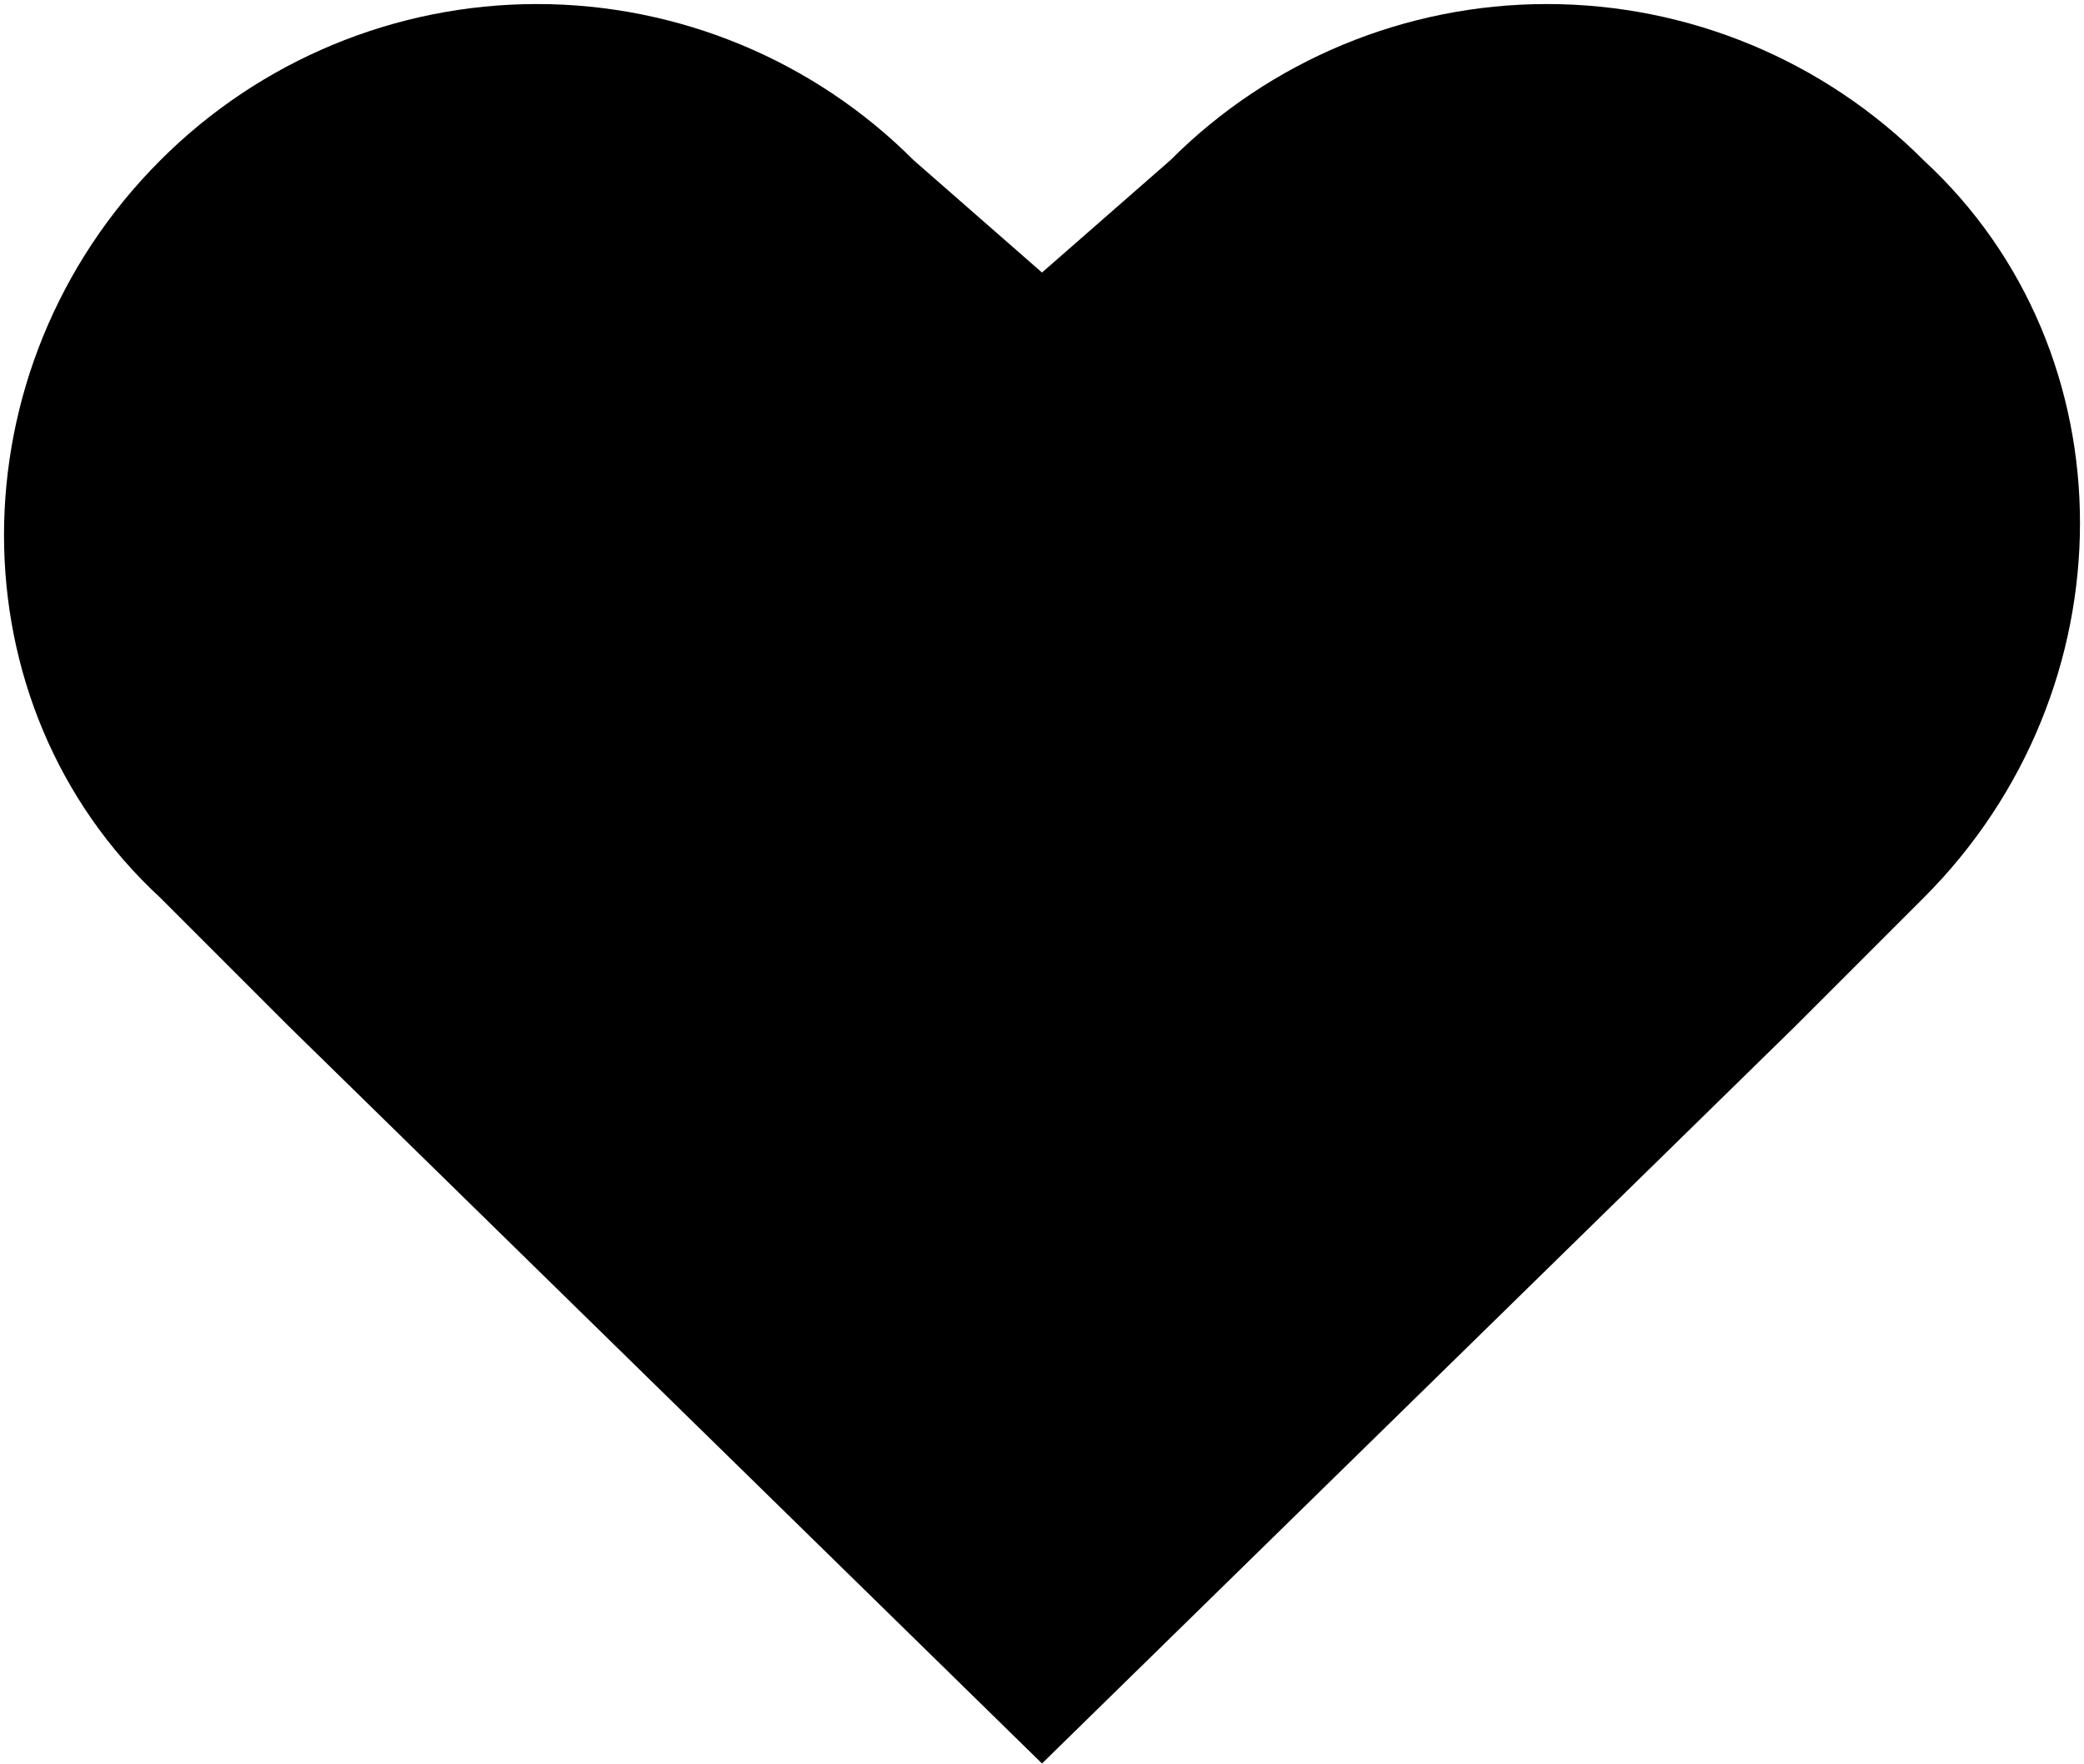
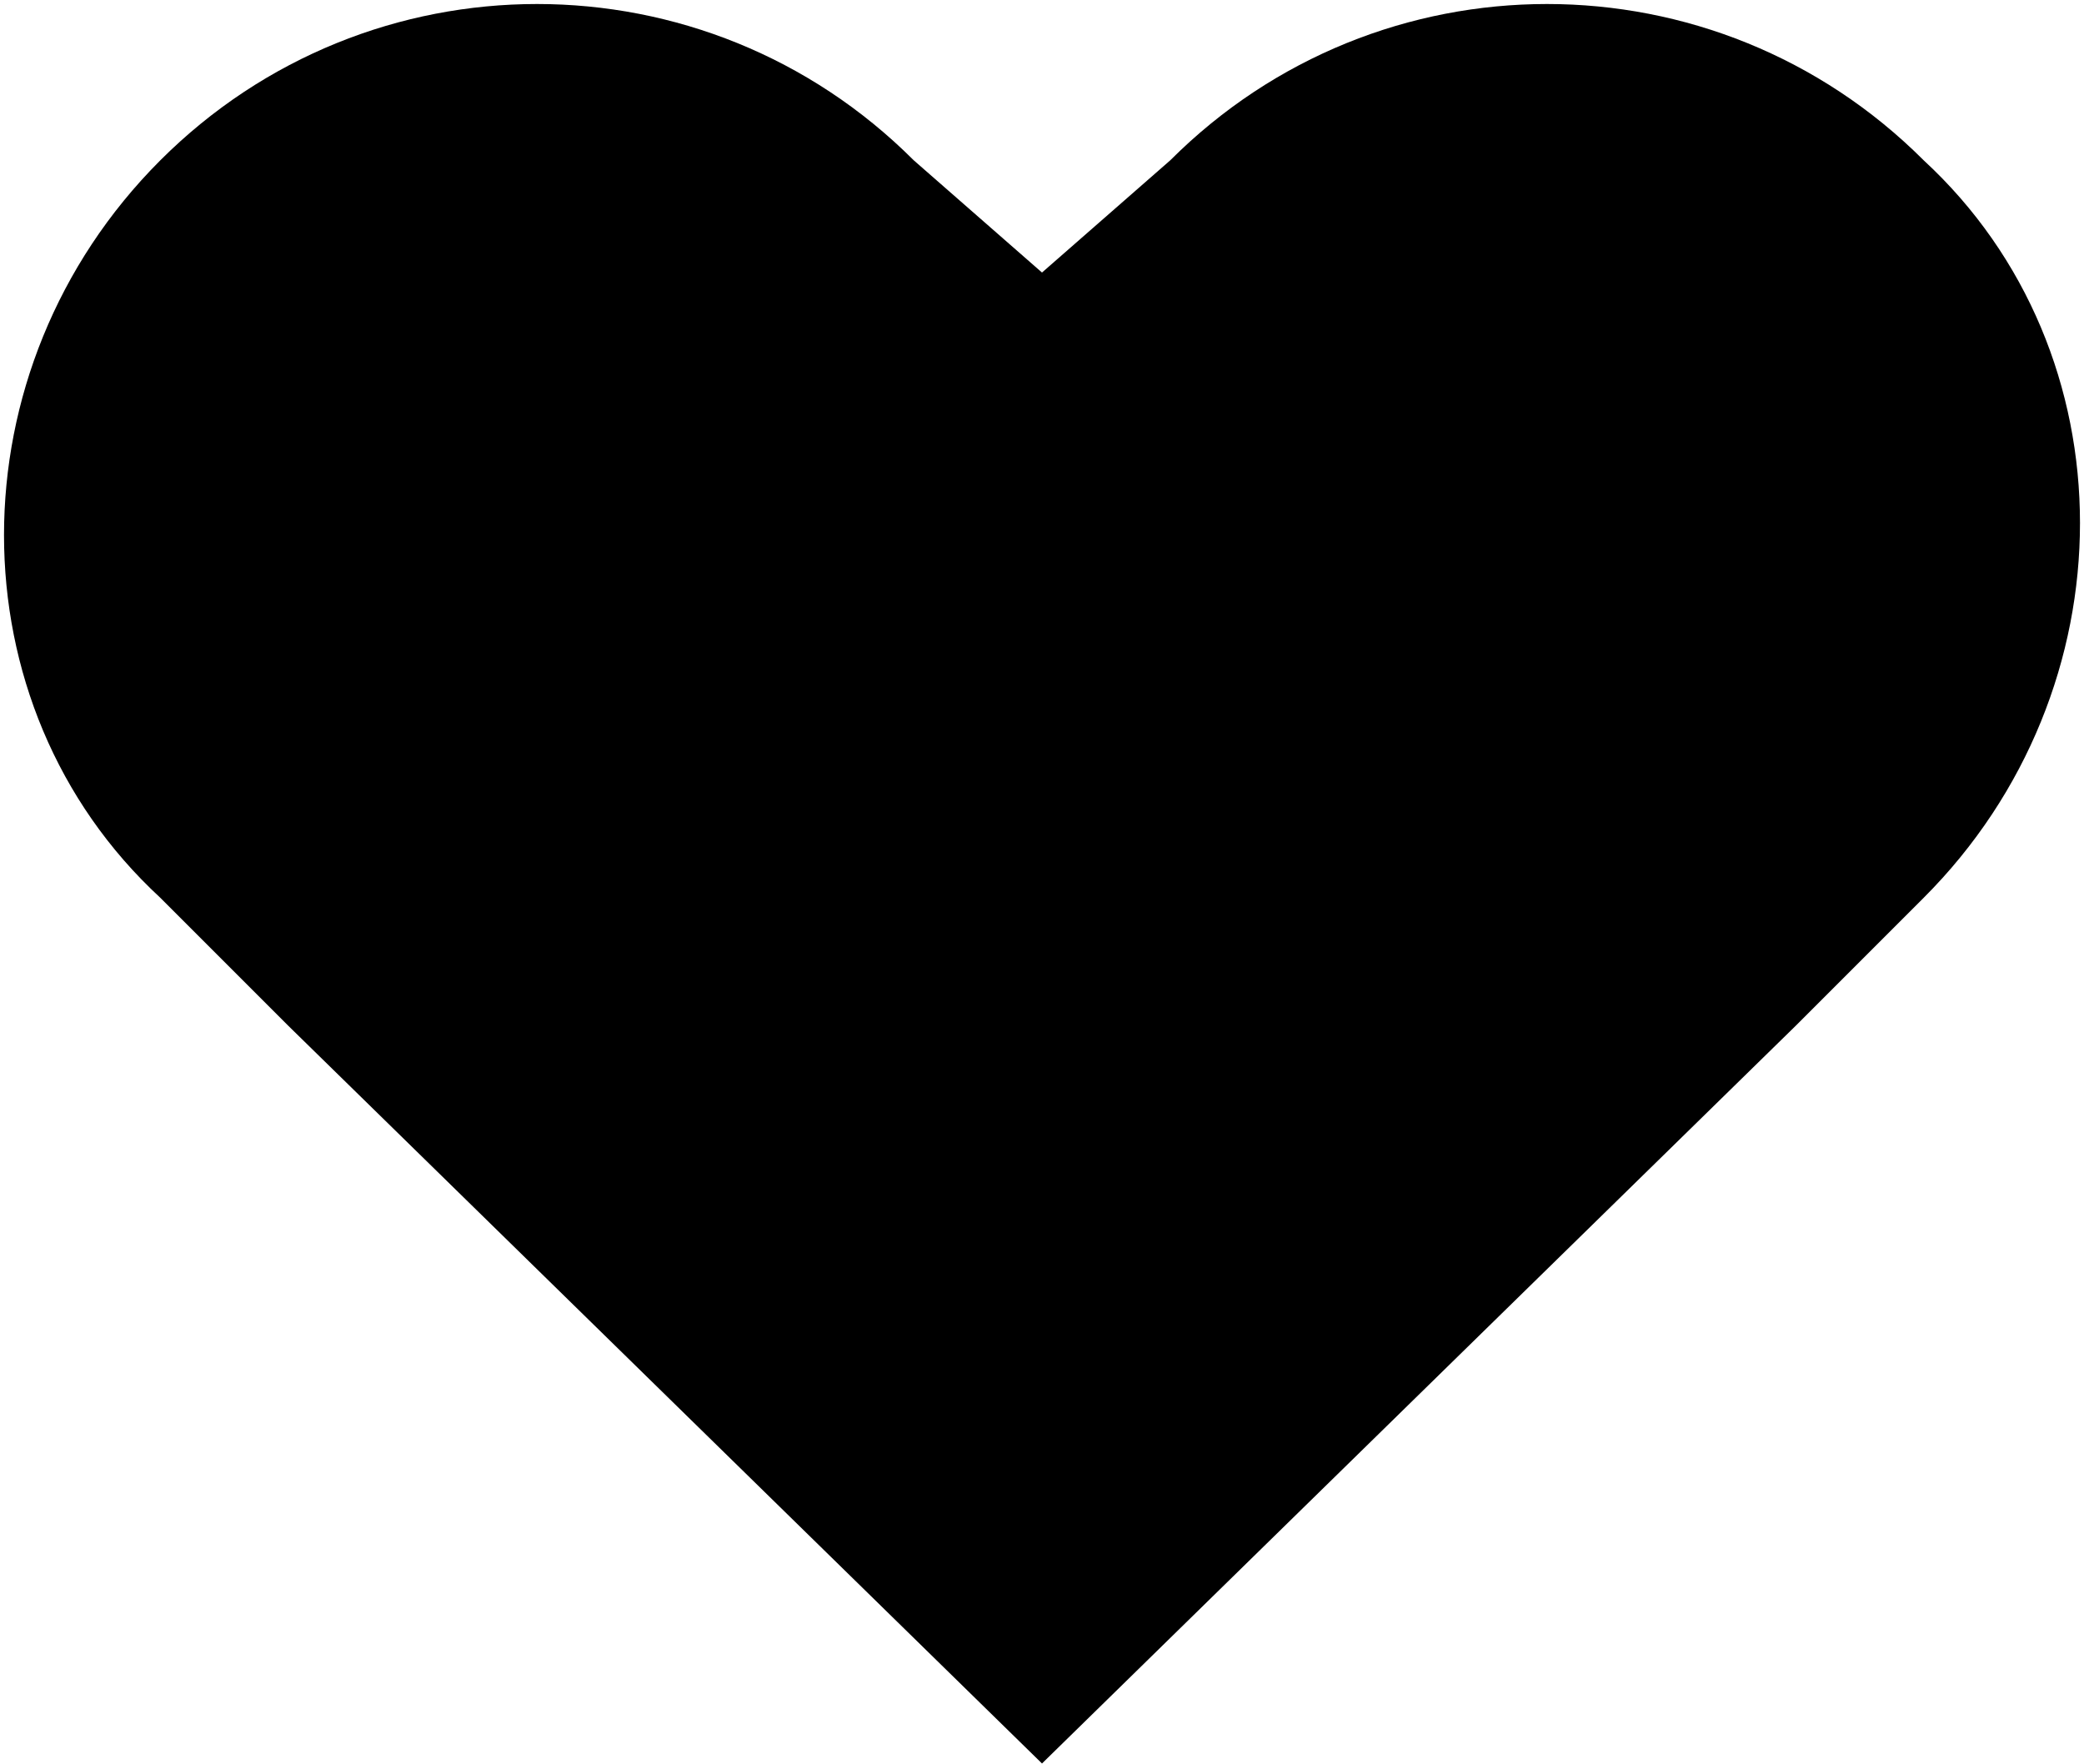
<svg xmlns="http://www.w3.org/2000/svg" viewBox="0 0 13 11">
-   <path d="M12 1a3.32 3.32 0 00-4.7 0l-.8.7-.8-.7A3.32 3.32 0 001 1C-.3 2.3-.3 4.4 1 5.6l.8.8L6.5 11l4.7-4.6.8-.8c1.3-1.3 1.3-3.4 0-4.6z" />
+   <path d="M12,1c-1.3-1.3-3.4-1.3-4.7,0L6.5,1.7L5.7,1C4.4-0.3,2.3-0.3,1,1c-1.3,1.3-1.3,3.4,0,4.6l0.8,0.8L6.5,11l4.7-4.6L12,5.6C13.3,4.3,13.3,2.2,12,1z" />
</svg>
